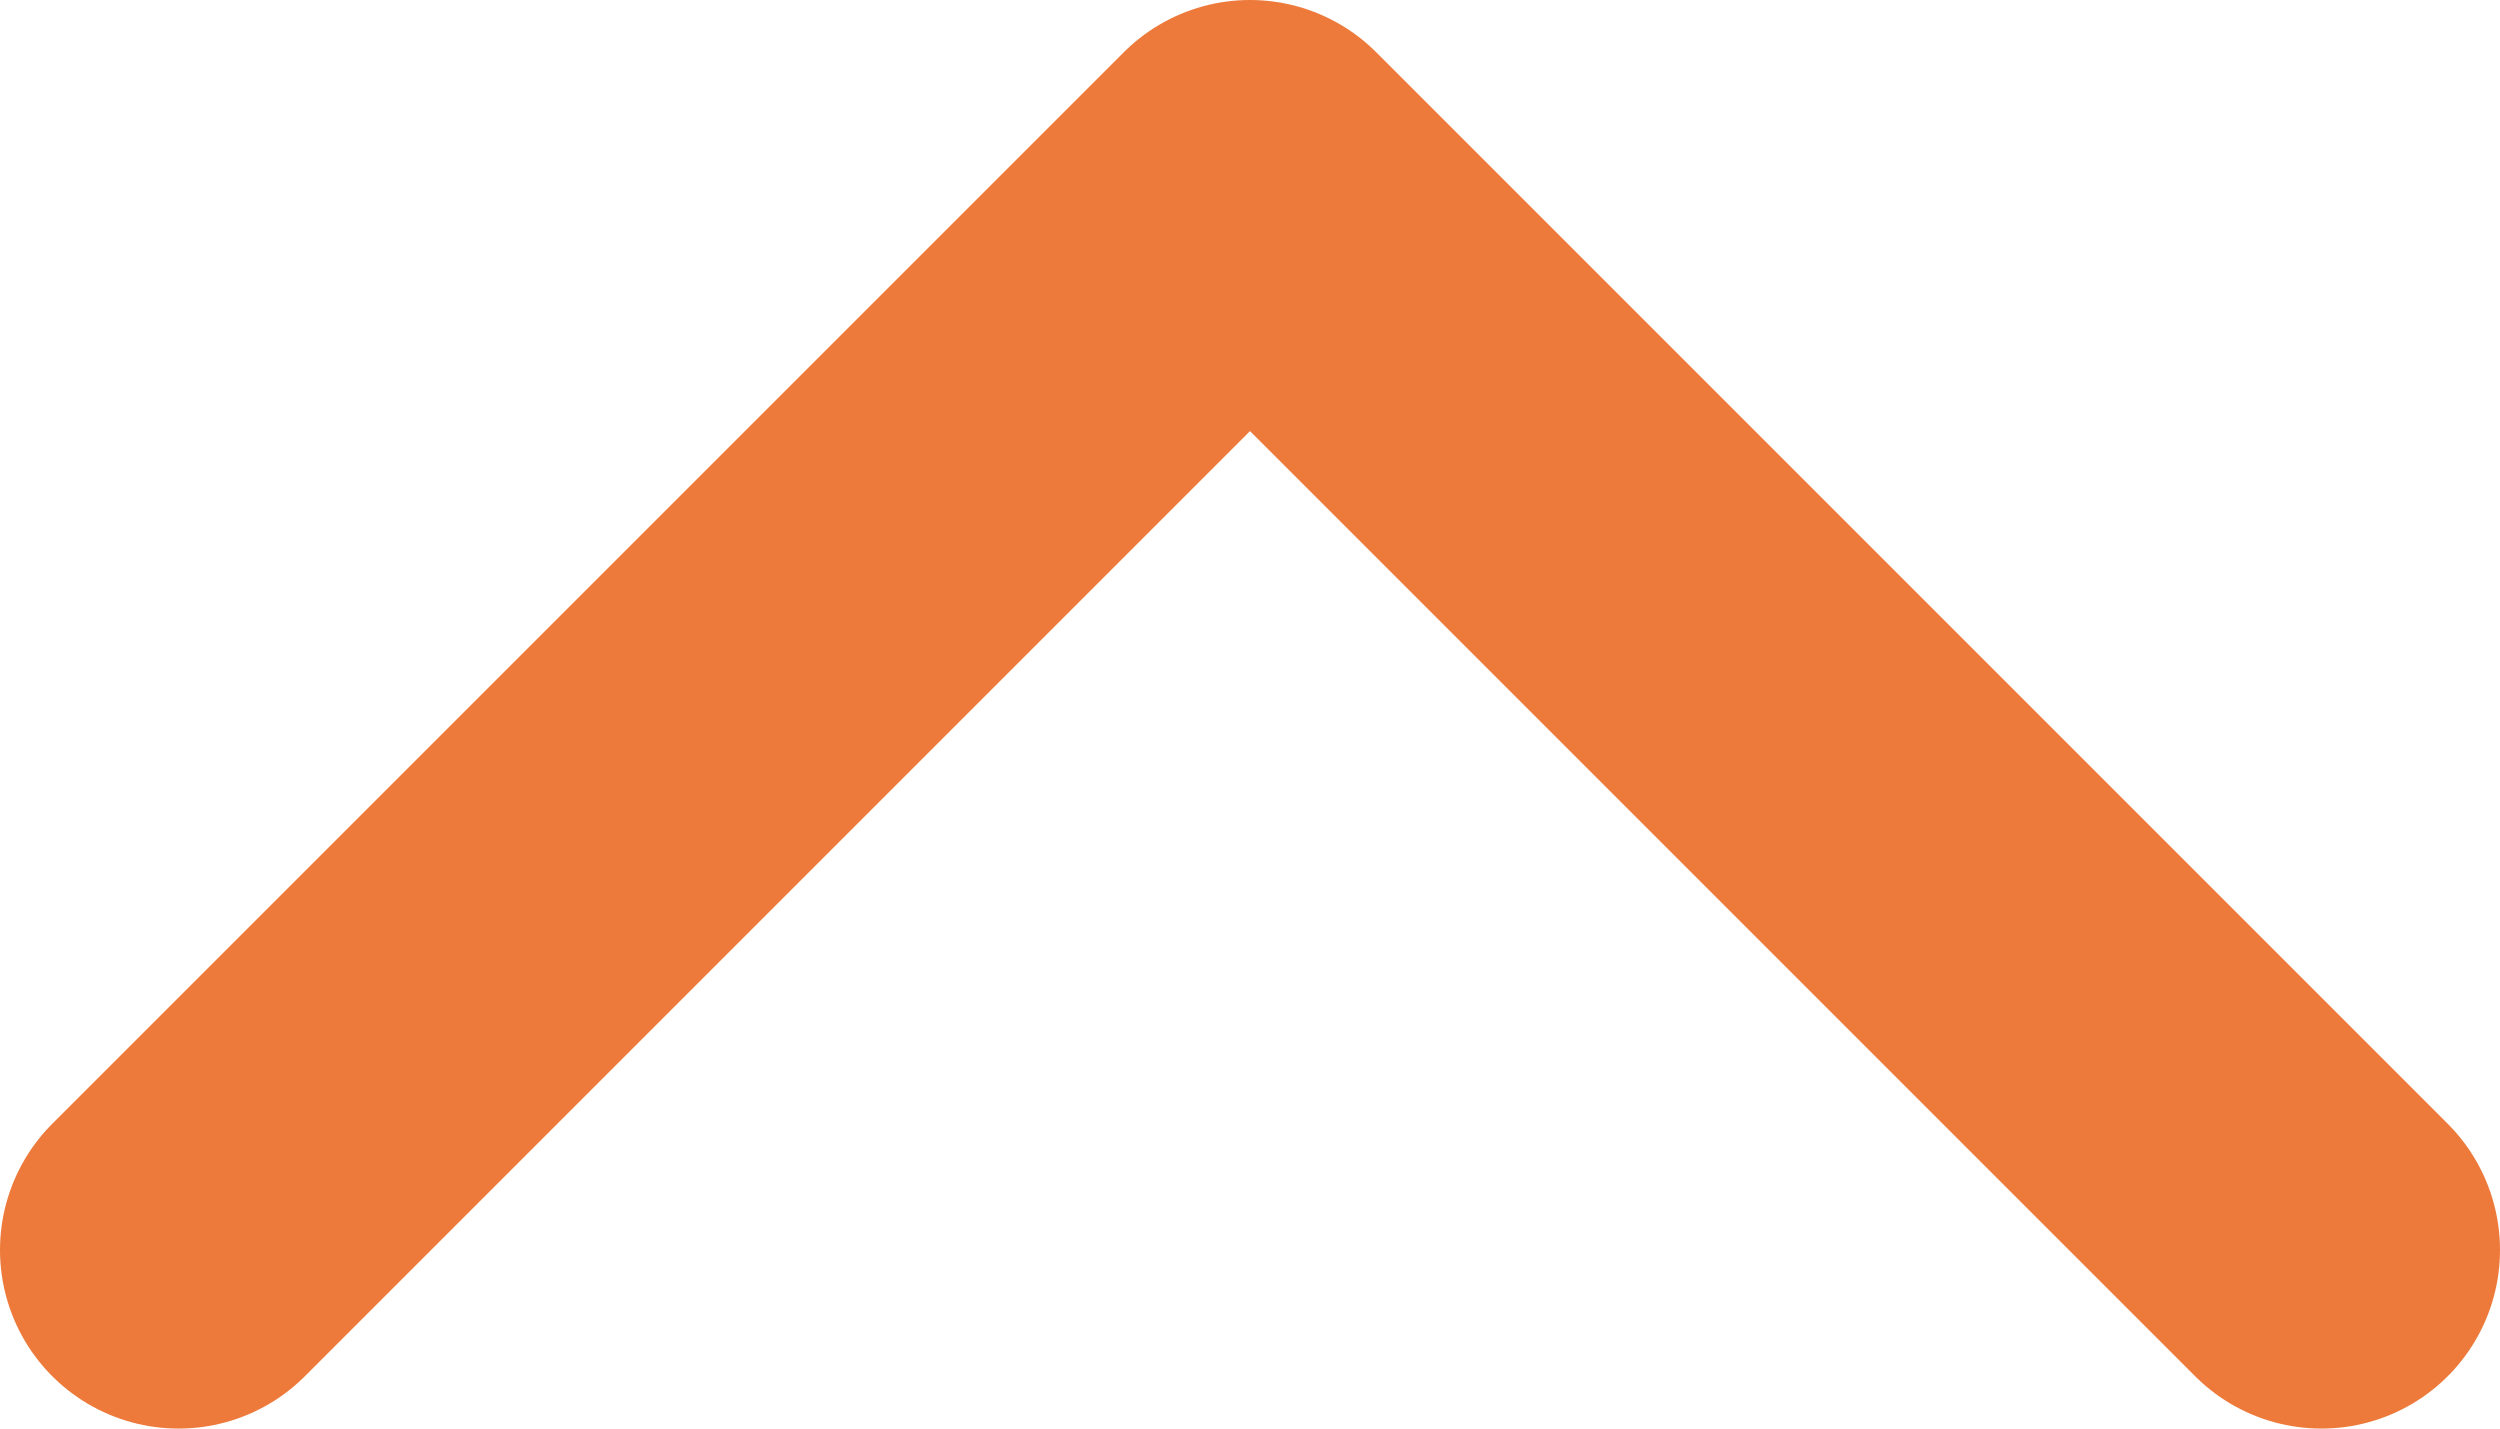
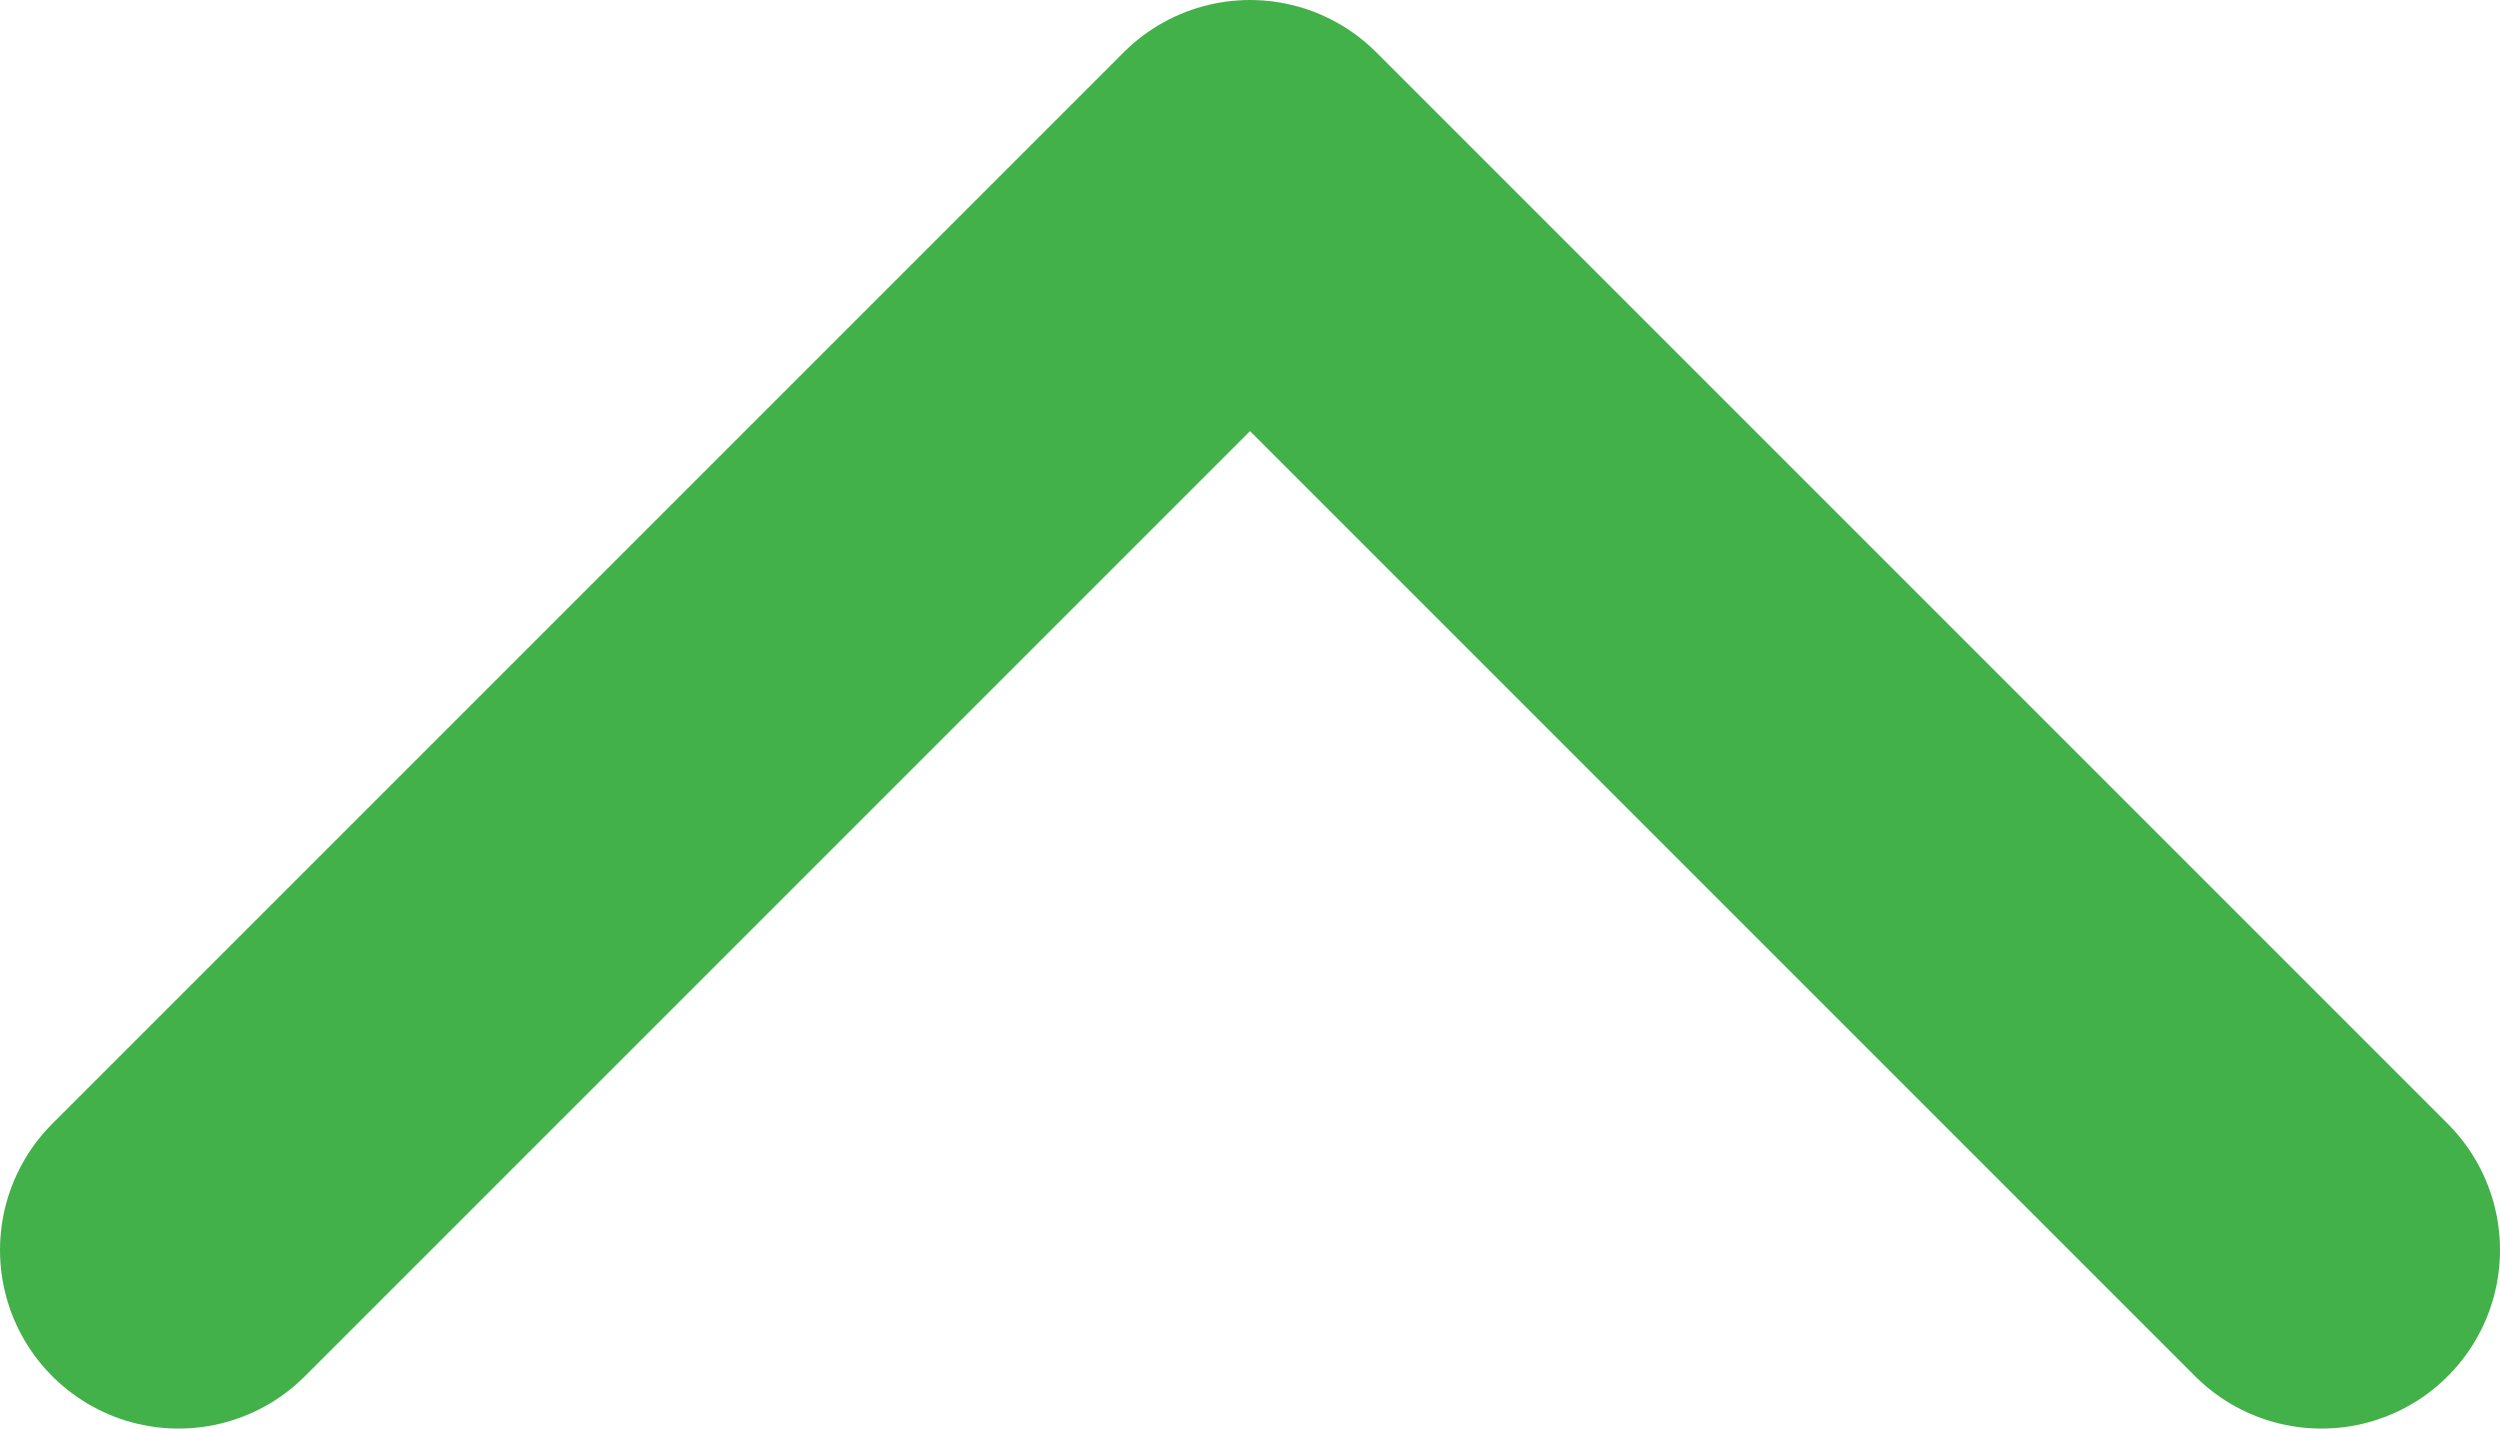
<svg xmlns="http://www.w3.org/2000/svg" width="14" height="8" viewBox="0 0 14 8" fill="none">
-   <path d="M1 7L7 1L13 7" stroke="#ED7A3A" stroke-width="2" stroke-linecap="round" stroke-linejoin="round" />
+   <path d="M1 7L7 1L13 7" stroke="#43B149" stroke-width="2" stroke-linecap="round" stroke-linejoin="round" />
</svg>
